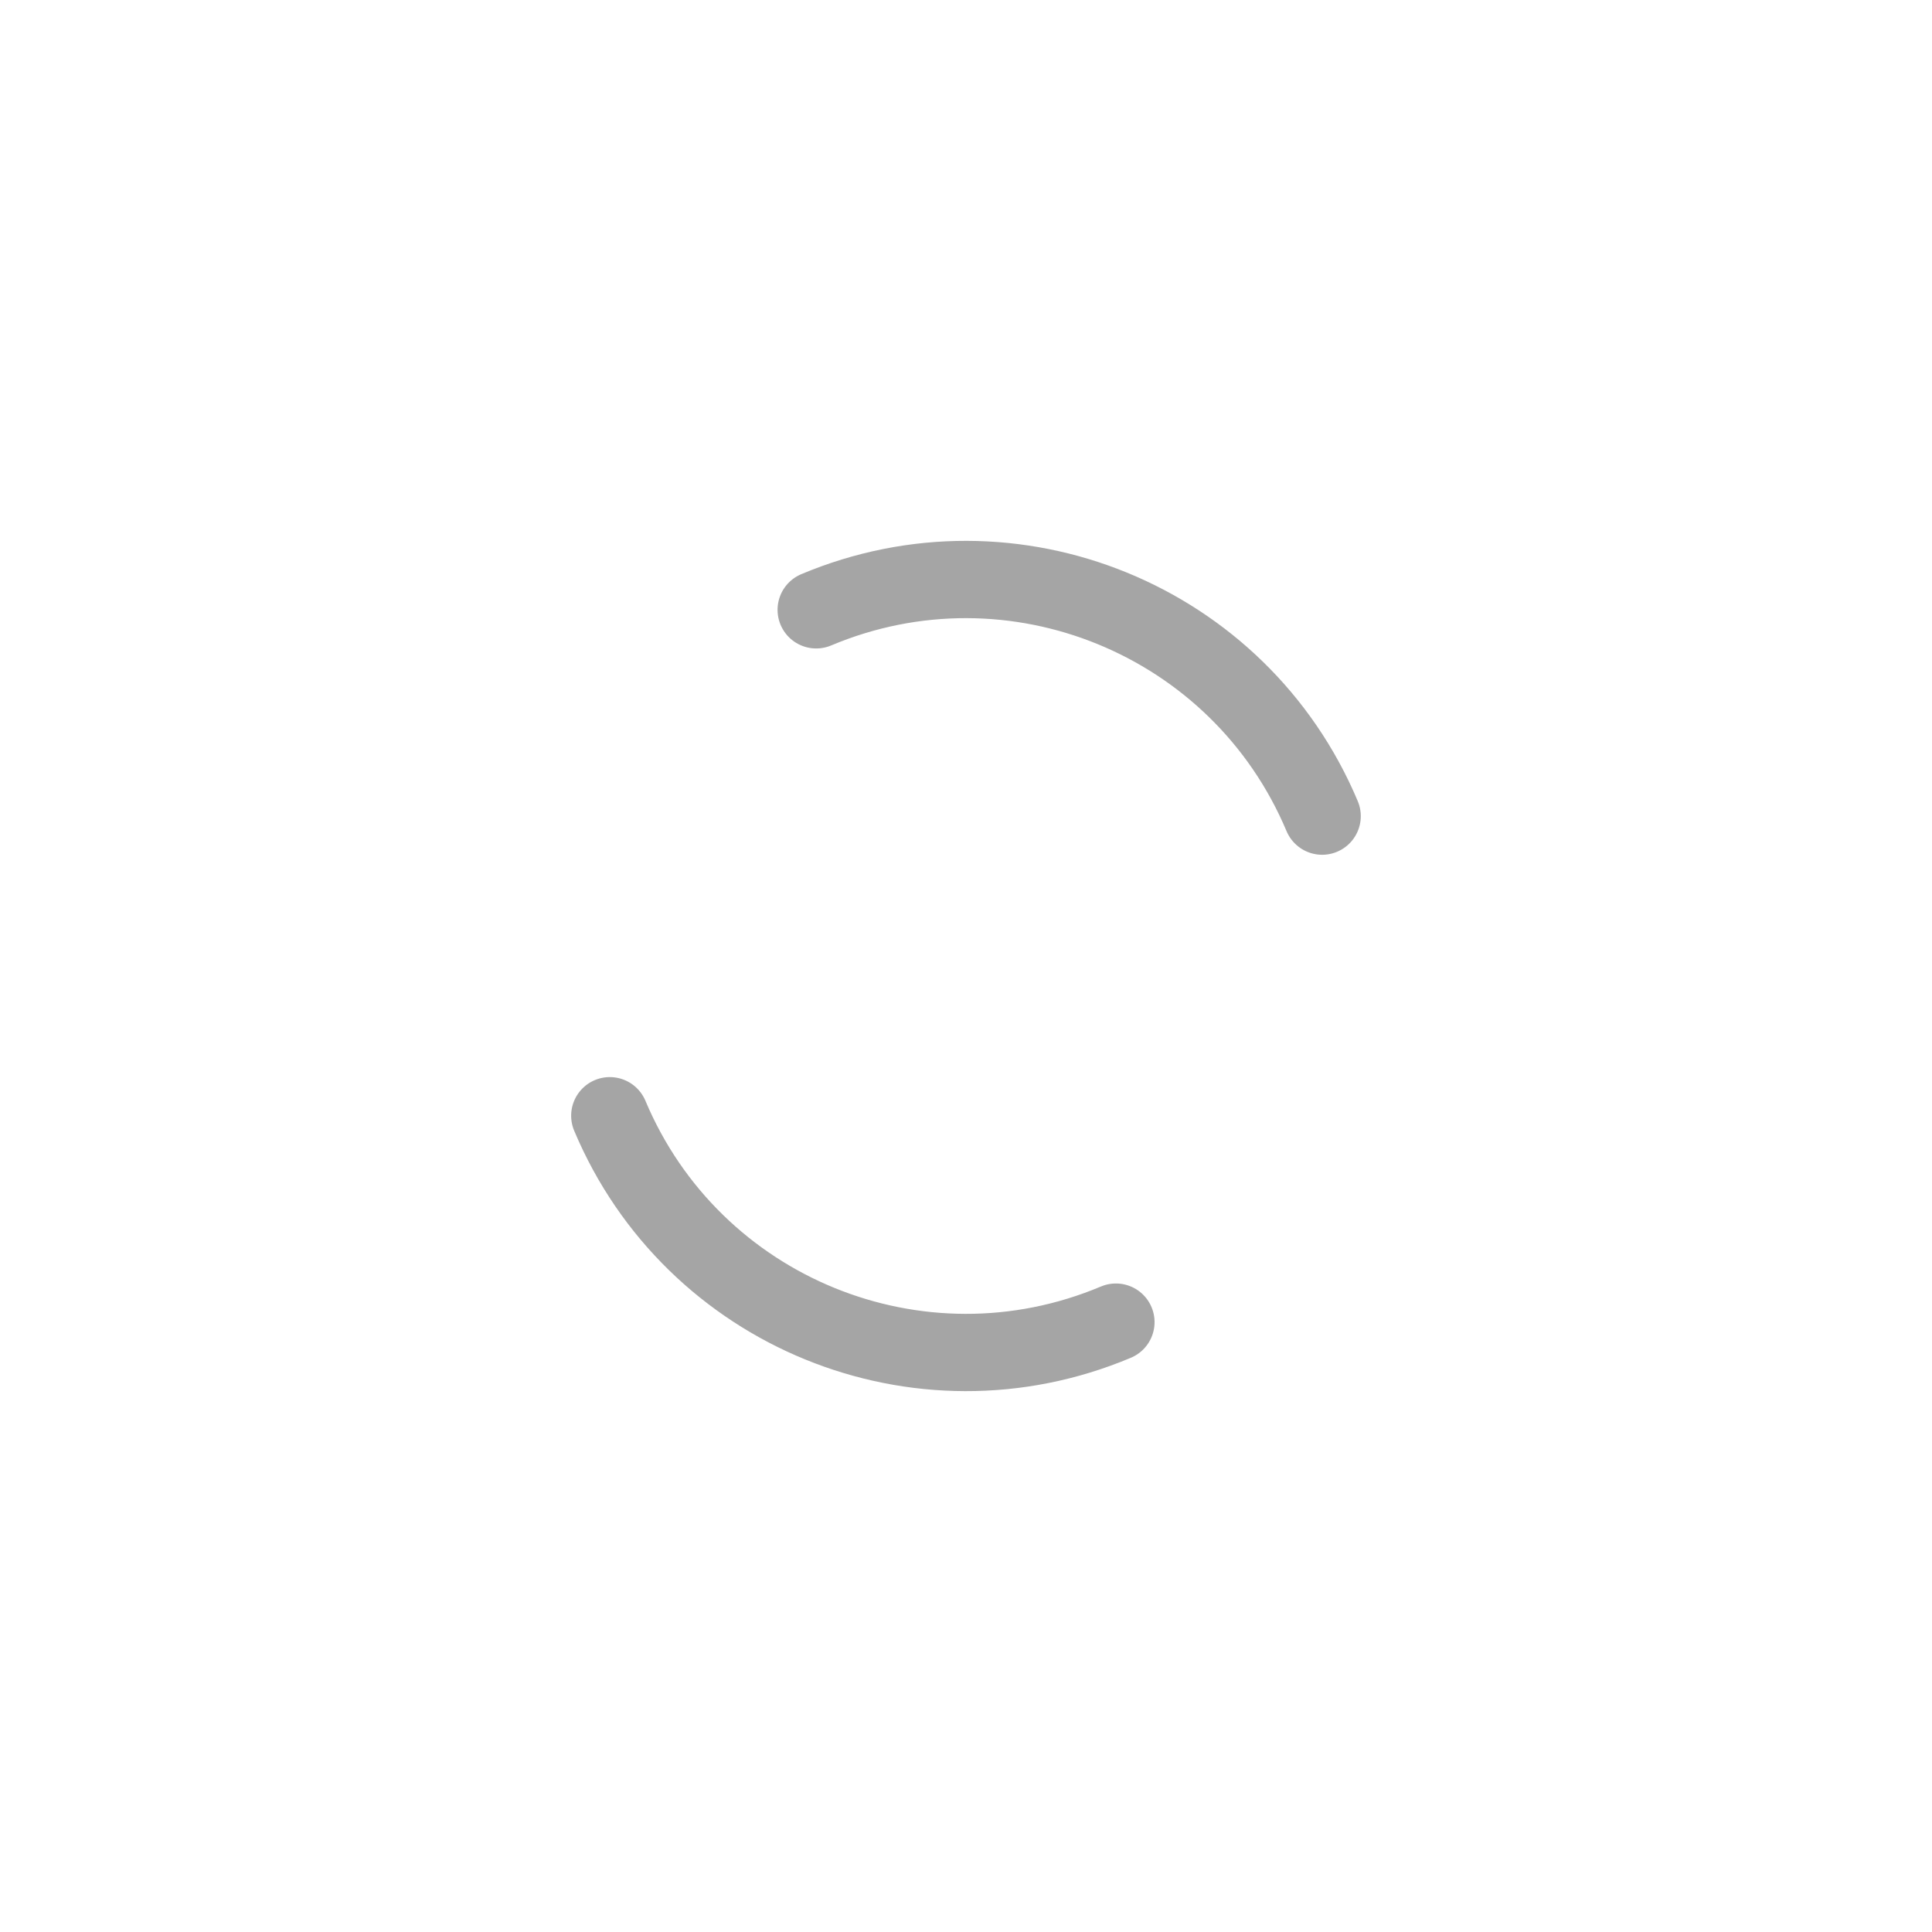
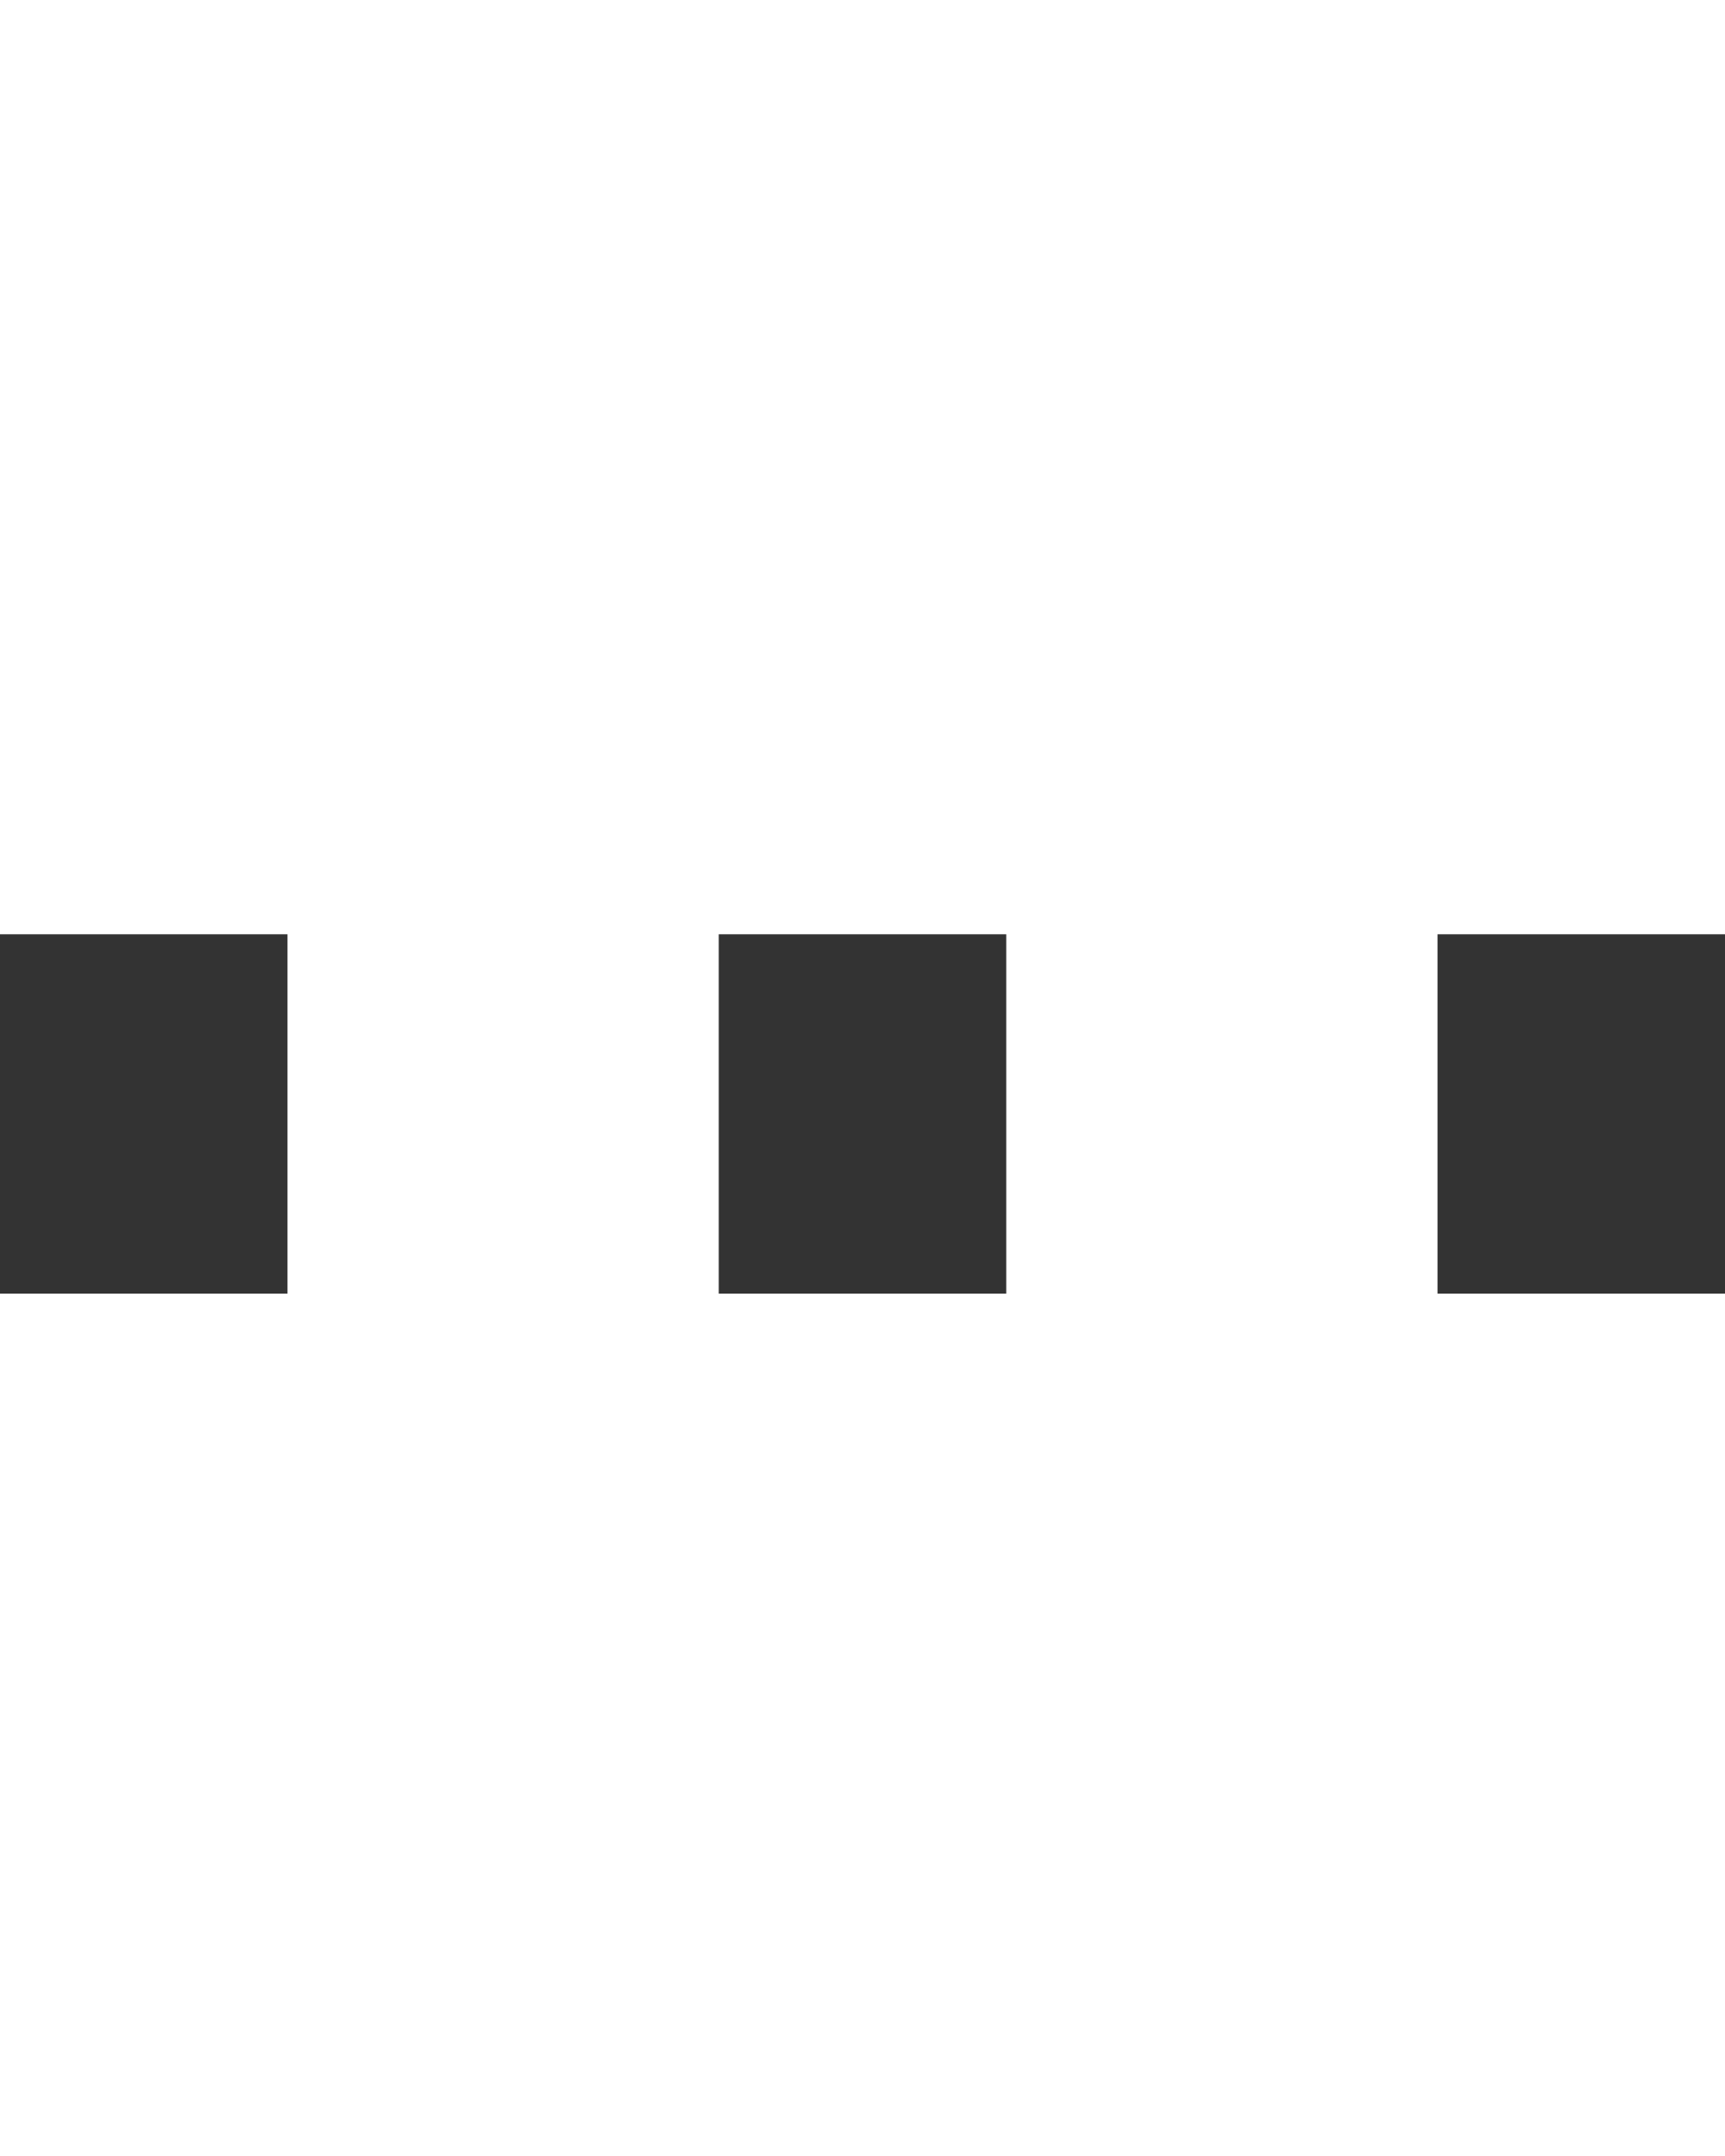
- <svg xmlns="http://www.w3.org/2000/svg" style="margin:auto;background:0 0" width="60" height="60" viewBox="0 0 100 100" preserveAspectRatio="xMidYMid" display="block">
-   <circle cx="50" cy="50" r="20" stroke-width="4" stroke="#a5a5a5" stroke-dasharray="31.416 31.416" fill="none" stroke-linecap="round" transform="rotate(67.21 50 50)">
-     <animateTransform attributeName="transform" type="rotate" repeatCount="indefinite" dur="1s" keyTimes="0;1" values="0 50 50;360 50 50" />
-   </circle>
+ <svg xmlns="http://www.w3.org/2000/svg" version="1.1" id="Layer_1" x="0px" y="0px" width="24px" height="30px" viewBox="0 0 24 30" style="enable-background:new 0 0 50 50;" xml:space="preserve">
+   <rect x="0" y="13" width="4" height="5" fill="#333">
+     <animate attributeName="height" attributeType="XML" values="5;21;5" begin="0s" dur="0.6s" repeatCount="indefinite" />
+     <animate attributeName="y" attributeType="XML" values="13; 5; 13" begin="0s" dur="0.6s" repeatCount="indefinite" />
+   </rect>
+   <rect x="10" y="13" width="4" height="5" fill="#333">
+     <animate attributeName="height" attributeType="XML" values="5;21;5" begin="0.15s" dur="0.6s" repeatCount="indefinite" />
+     <animate attributeName="y" attributeType="XML" values="13; 5; 13" begin="0.15s" dur="0.6s" repeatCount="indefinite" />
+   </rect>
+   <rect x="20" y="13" width="4" height="5" fill="#333">
+     <animate attributeName="height" attributeType="XML" values="5;21;5" begin="0.3s" dur="0.6s" repeatCount="indefinite" />
+     <animate attributeName="y" attributeType="XML" values="13; 5; 13" begin="0.3s" dur="0.6s" repeatCount="indefinite" />
+   </rect>
</svg>
